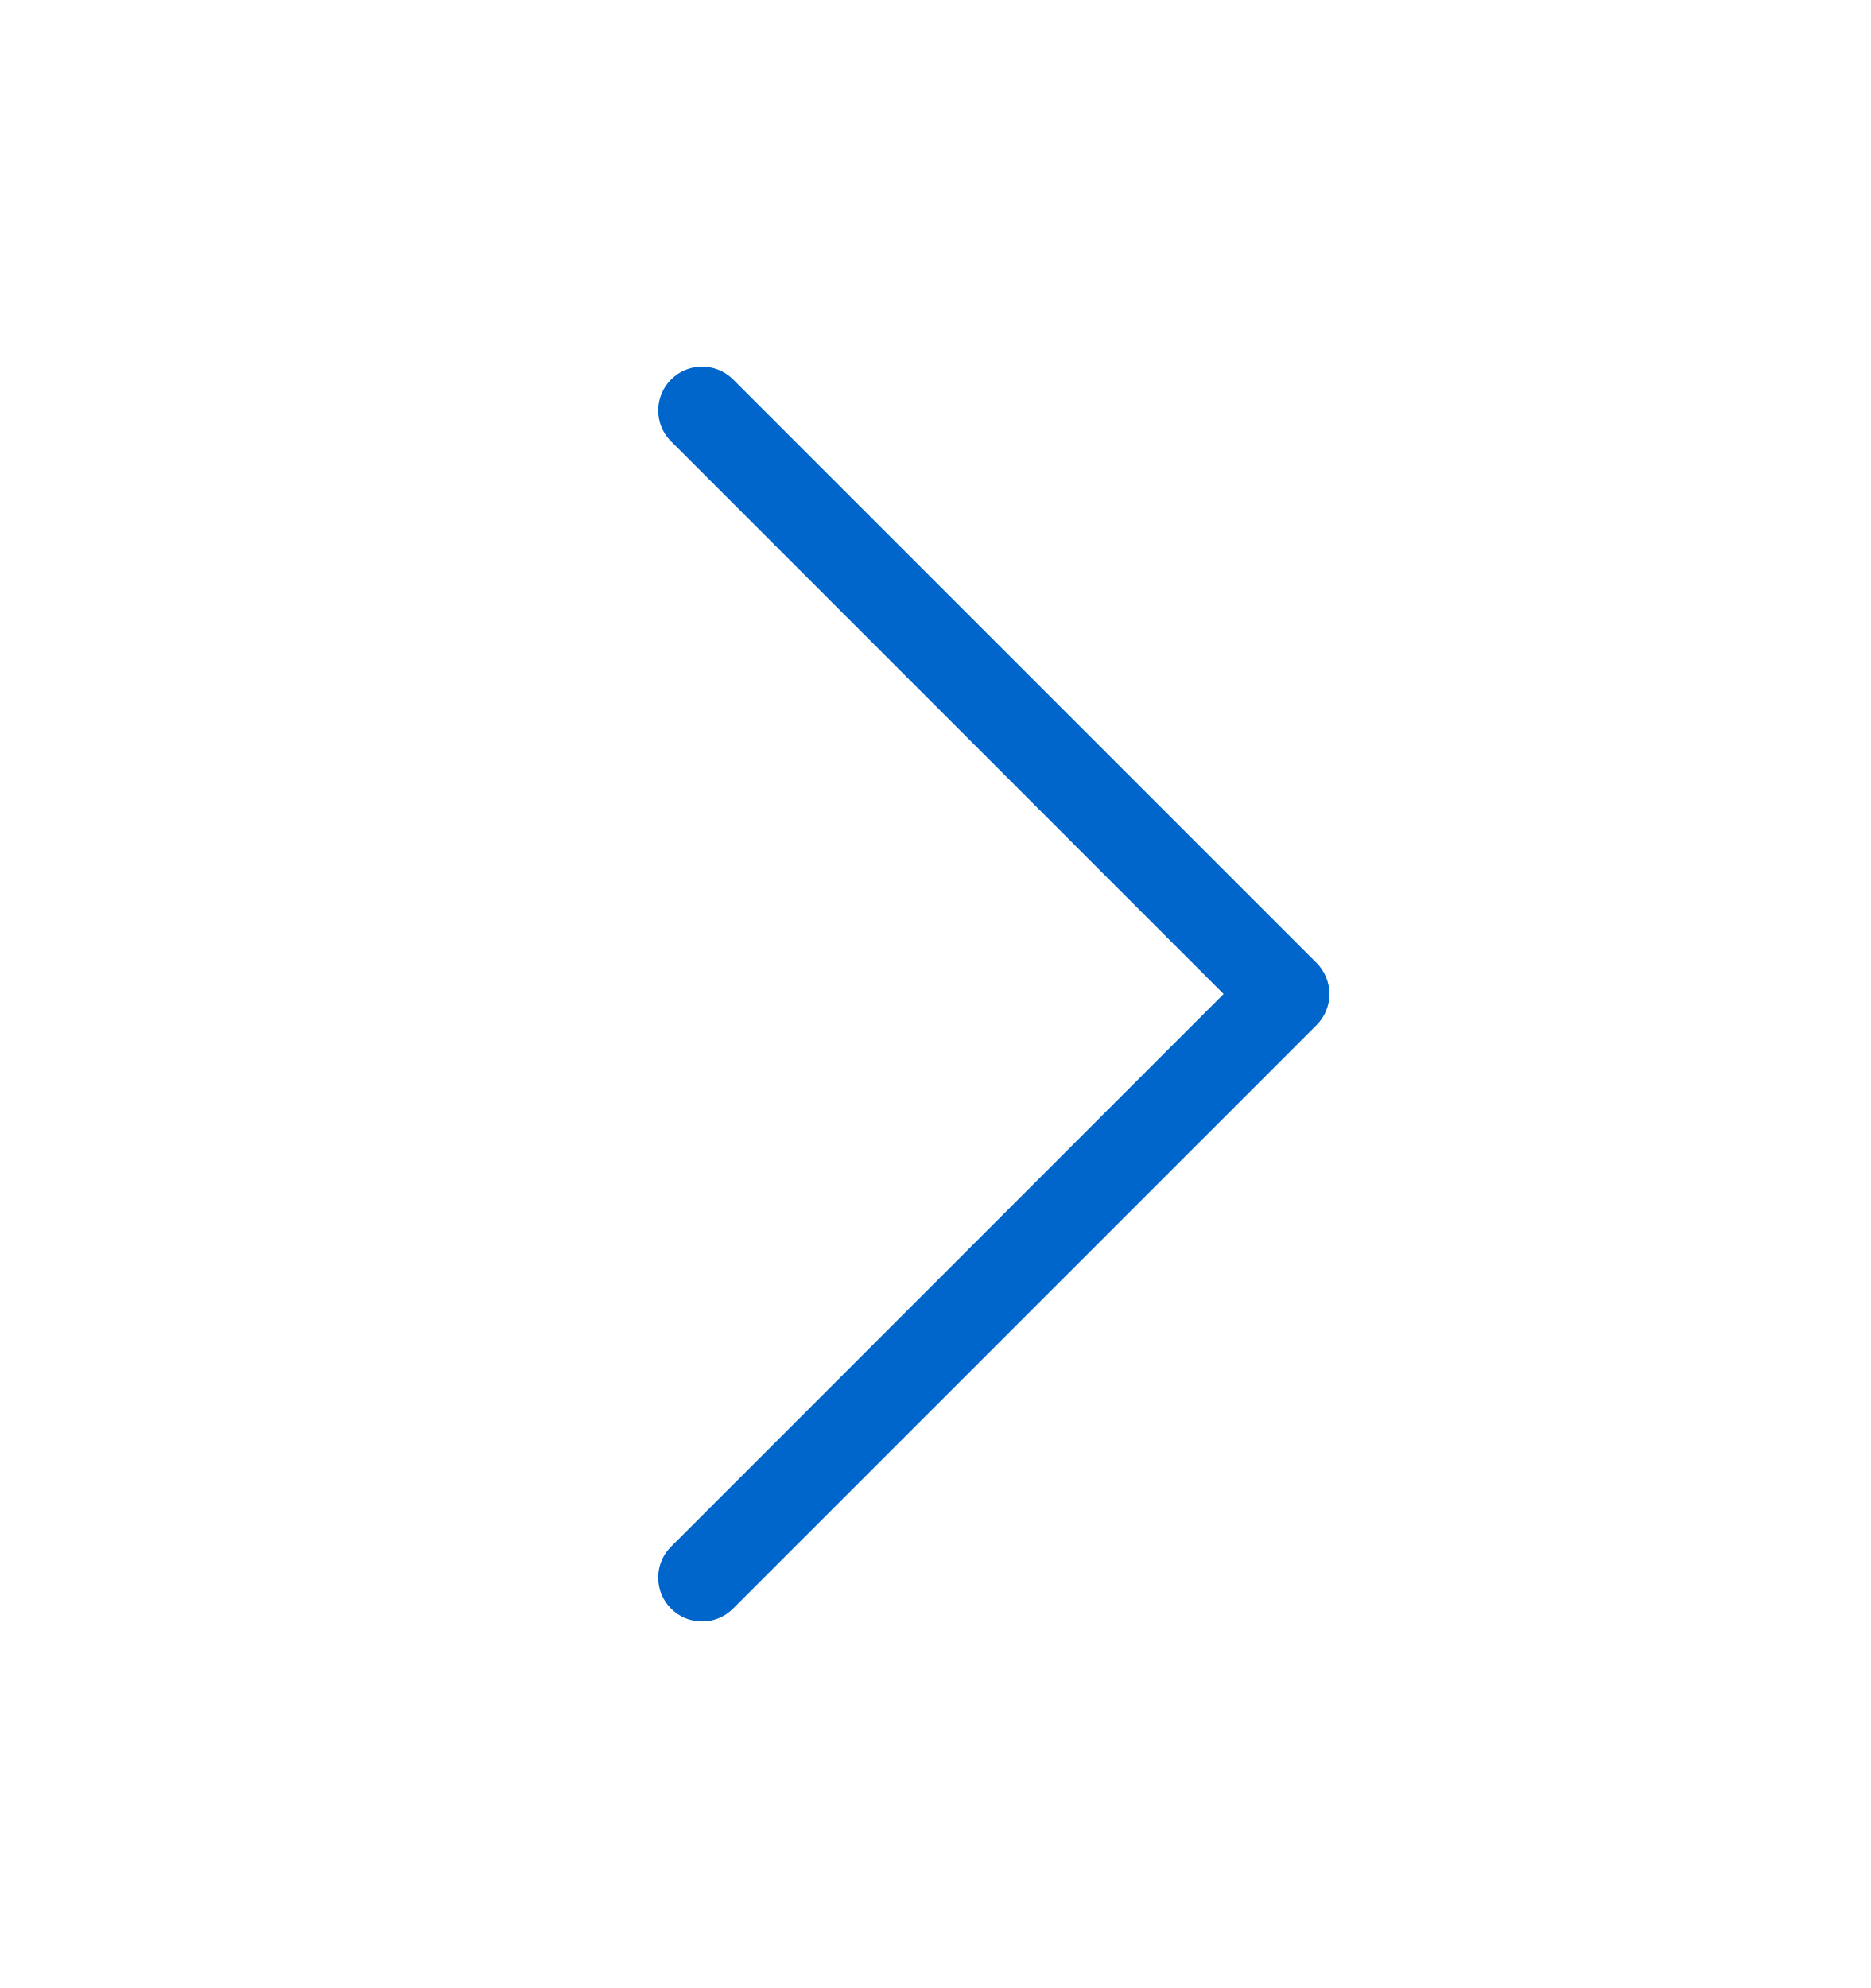
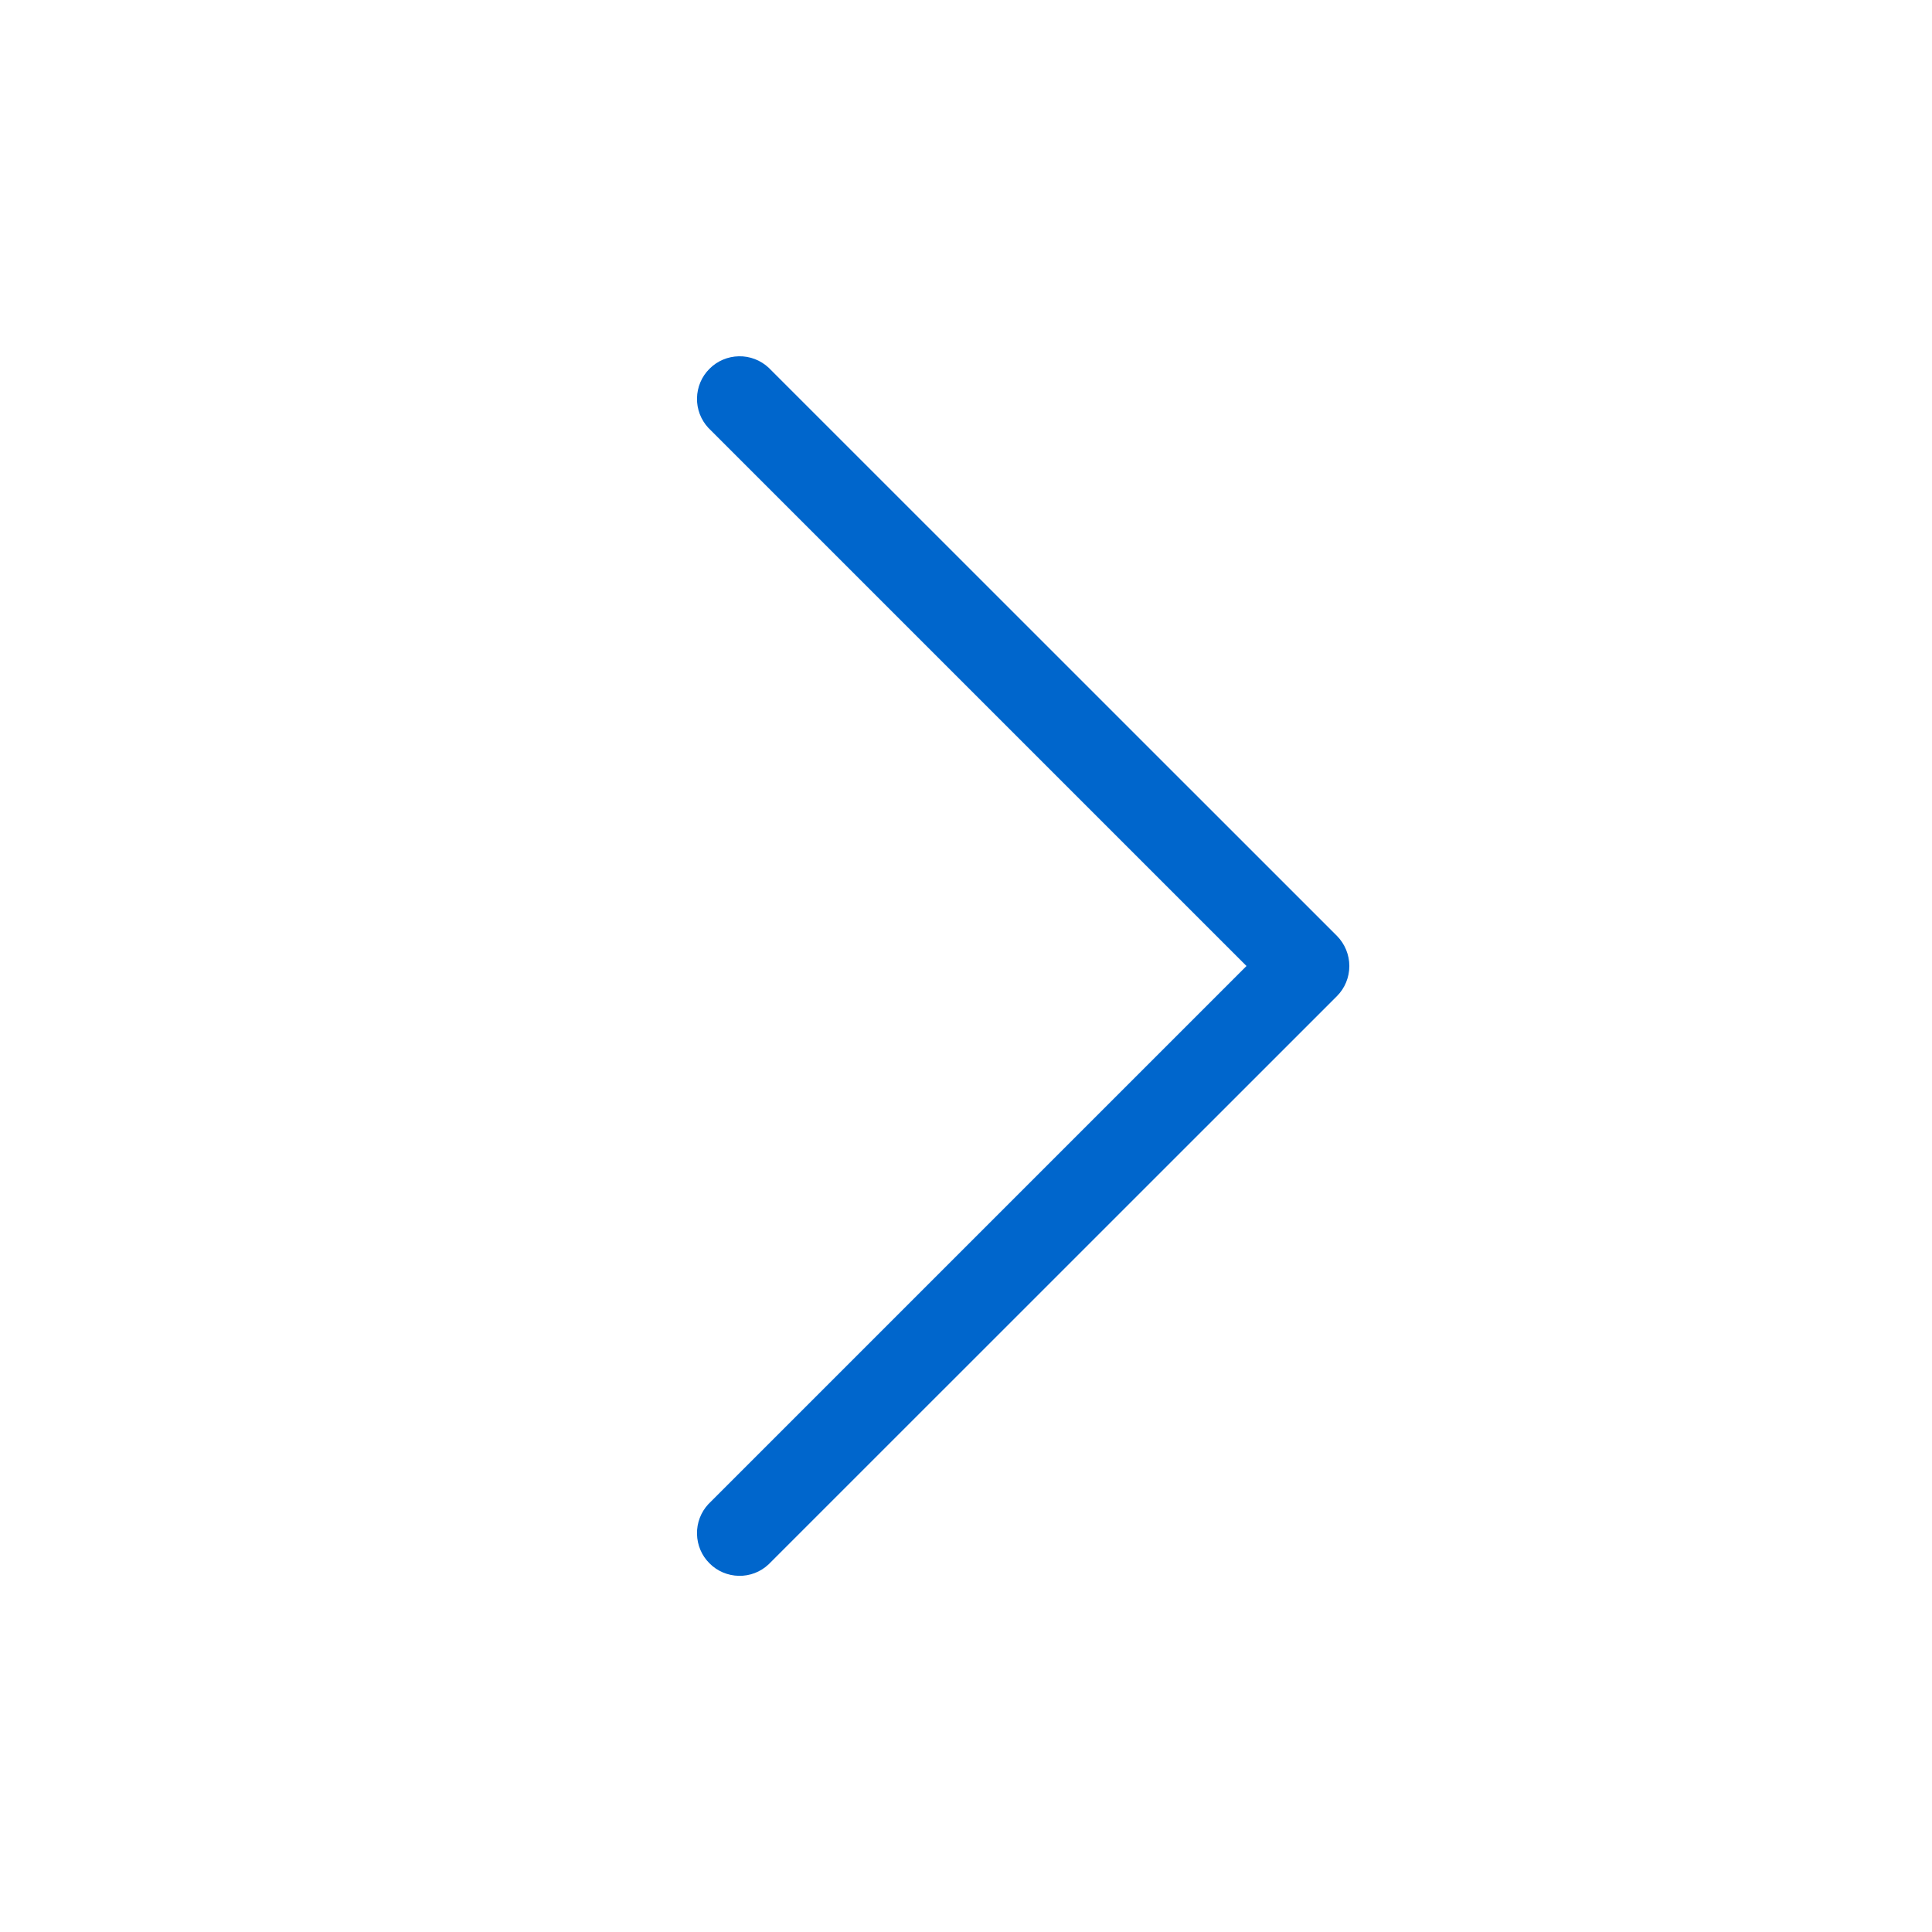
- <svg xmlns="http://www.w3.org/2000/svg" width="16" height="17" viewBox="0 0 16 17" fill="none">
-   <path d="M11.26 8.765L6.26 13.765C6.188 13.832 6.094 13.868 5.997 13.866C5.9 13.864 5.807 13.825 5.739 13.756C5.67 13.688 5.631 13.595 5.629 13.498C5.627 13.4 5.663 13.306 5.73 13.235L10.464 8.5L5.73 3.765C5.663 3.694 5.627 3.6 5.629 3.503C5.631 3.406 5.67 3.313 5.739 3.245C5.807 3.176 5.9 3.137 5.997 3.135C6.094 3.133 6.188 3.169 6.26 3.235L11.26 8.235C11.33 8.306 11.369 8.401 11.369 8.5C11.369 8.6 11.33 8.695 11.26 8.765Z" fill="#0066CC" />
+ <svg xmlns="http://www.w3.org/2000/svg" width="17" height="17" viewBox="0 0 17 17" fill="none">
+   <path d="M11.764 8.765L6.763 13.765C6.692 13.832 6.598 13.868 6.501 13.866C6.404 13.864 6.311 13.825 6.243 13.756C6.174 13.688 6.135 13.595 6.133 13.498C6.131 13.4 6.167 13.306 6.233 13.235L10.968 8.5L6.233 3.765C6.167 3.694 6.131 3.6 6.133 3.503C6.135 3.406 6.174 3.313 6.243 3.245C6.311 3.176 6.404 3.137 6.501 3.135C6.598 3.133 6.692 3.169 6.763 3.235L11.764 8.235C11.834 8.306 11.873 8.401 11.873 8.5C11.873 8.6 11.834 8.695 11.764 8.765Z" fill="#0066CC" />
</svg>
